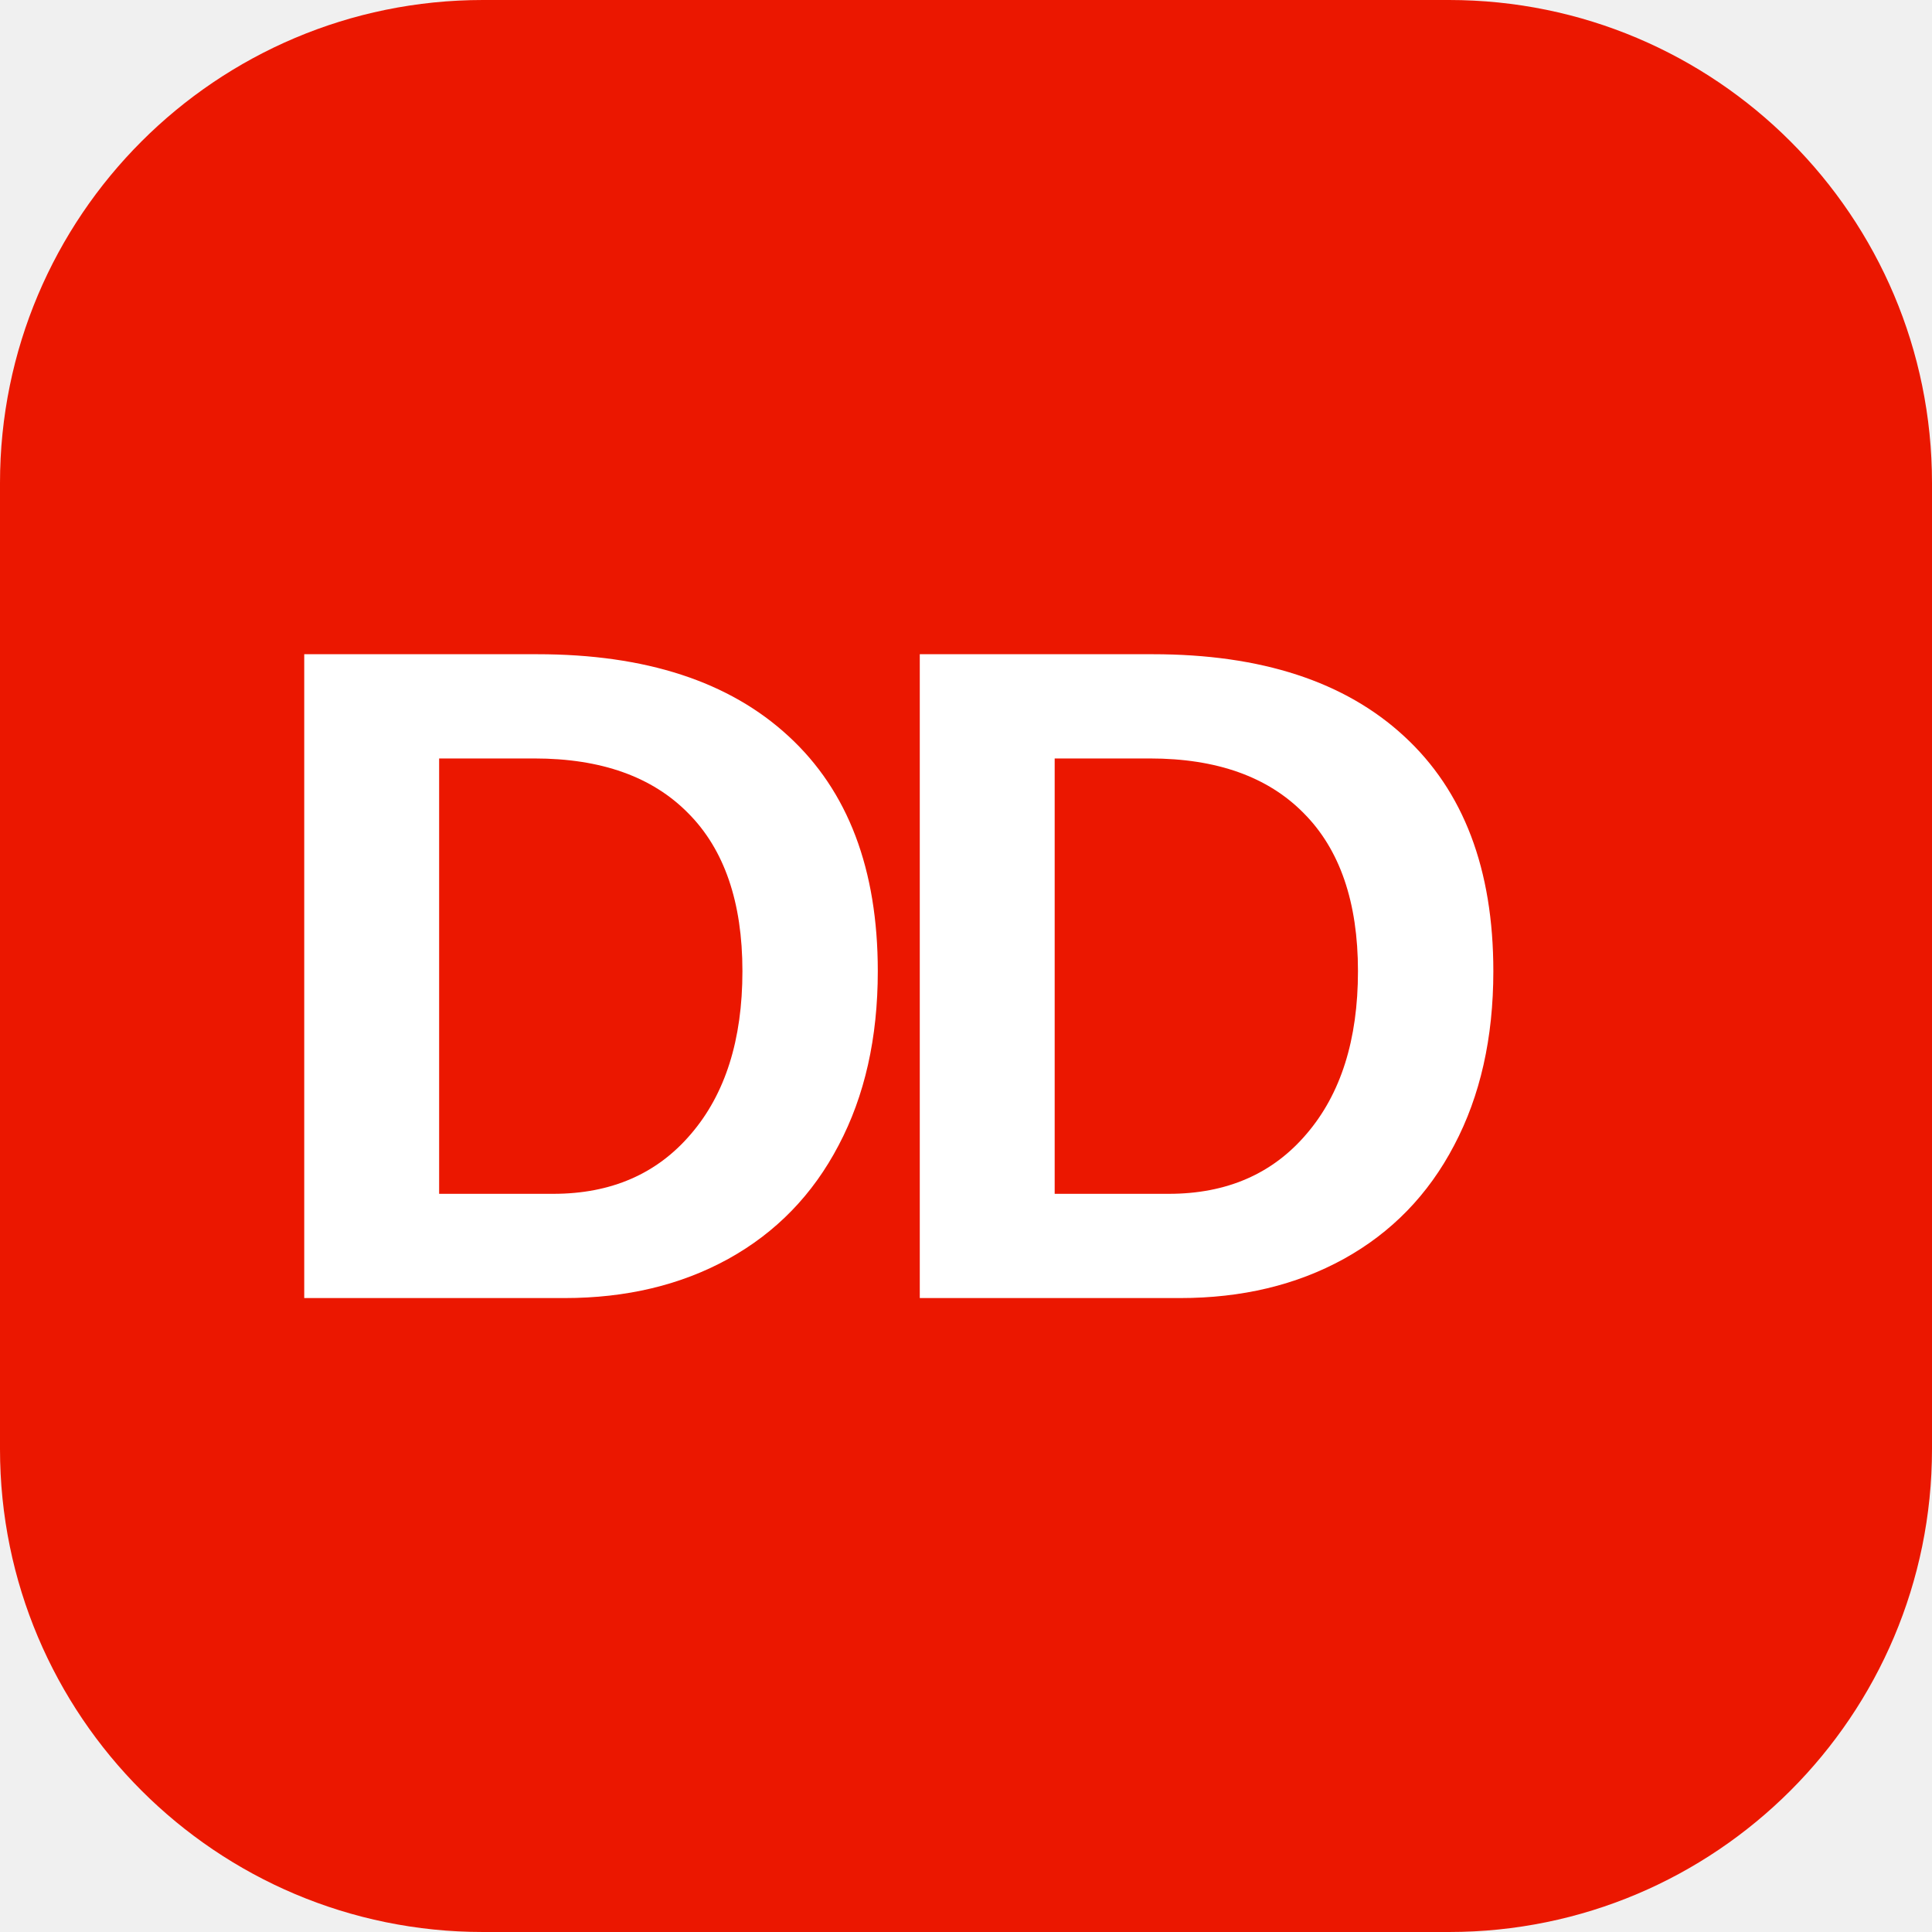
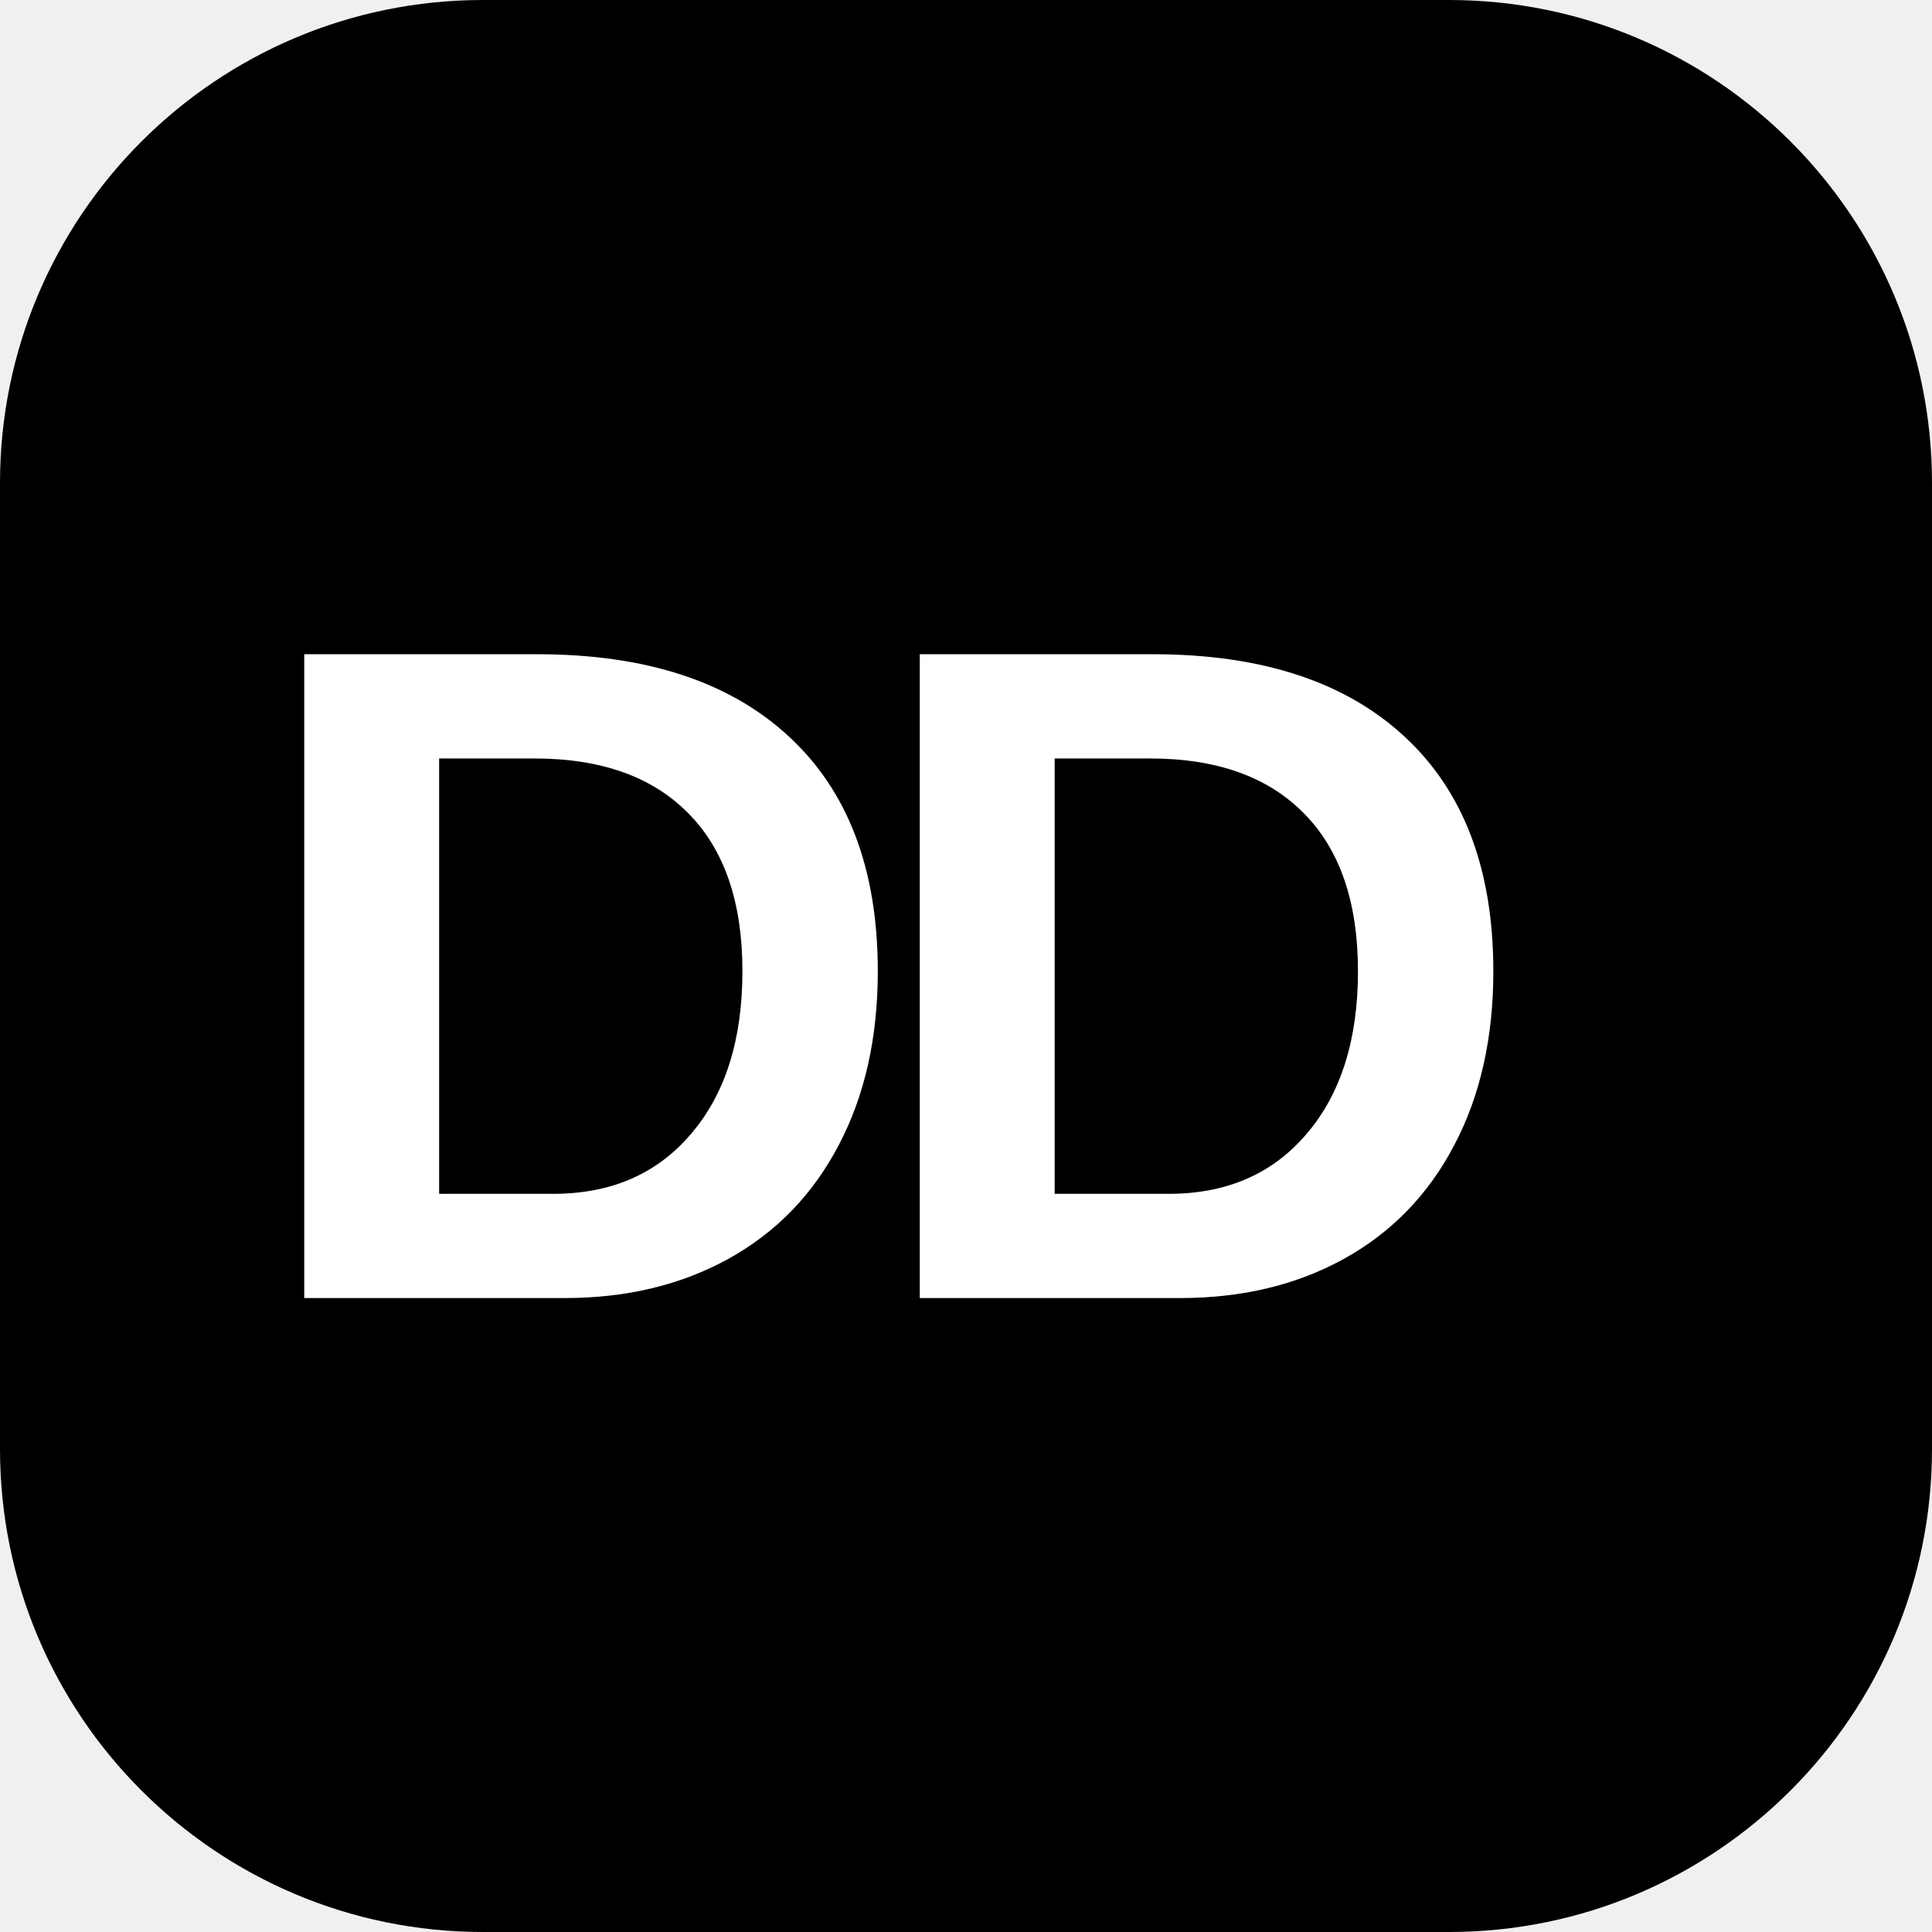
<svg xmlns="http://www.w3.org/2000/svg" viewBox="0 0 64 64">
-   <rect width="64" height="64" rx="16" fill="#eb1700" />
+   <rect width="64" height="64" rx="16" fill="#000000" />
  <text x="8" y="43" font-family="Arial,sans-serif" font-size="31" letter-spacing="-2" font-weight="bold" fill="white">DD</text>
</svg>
